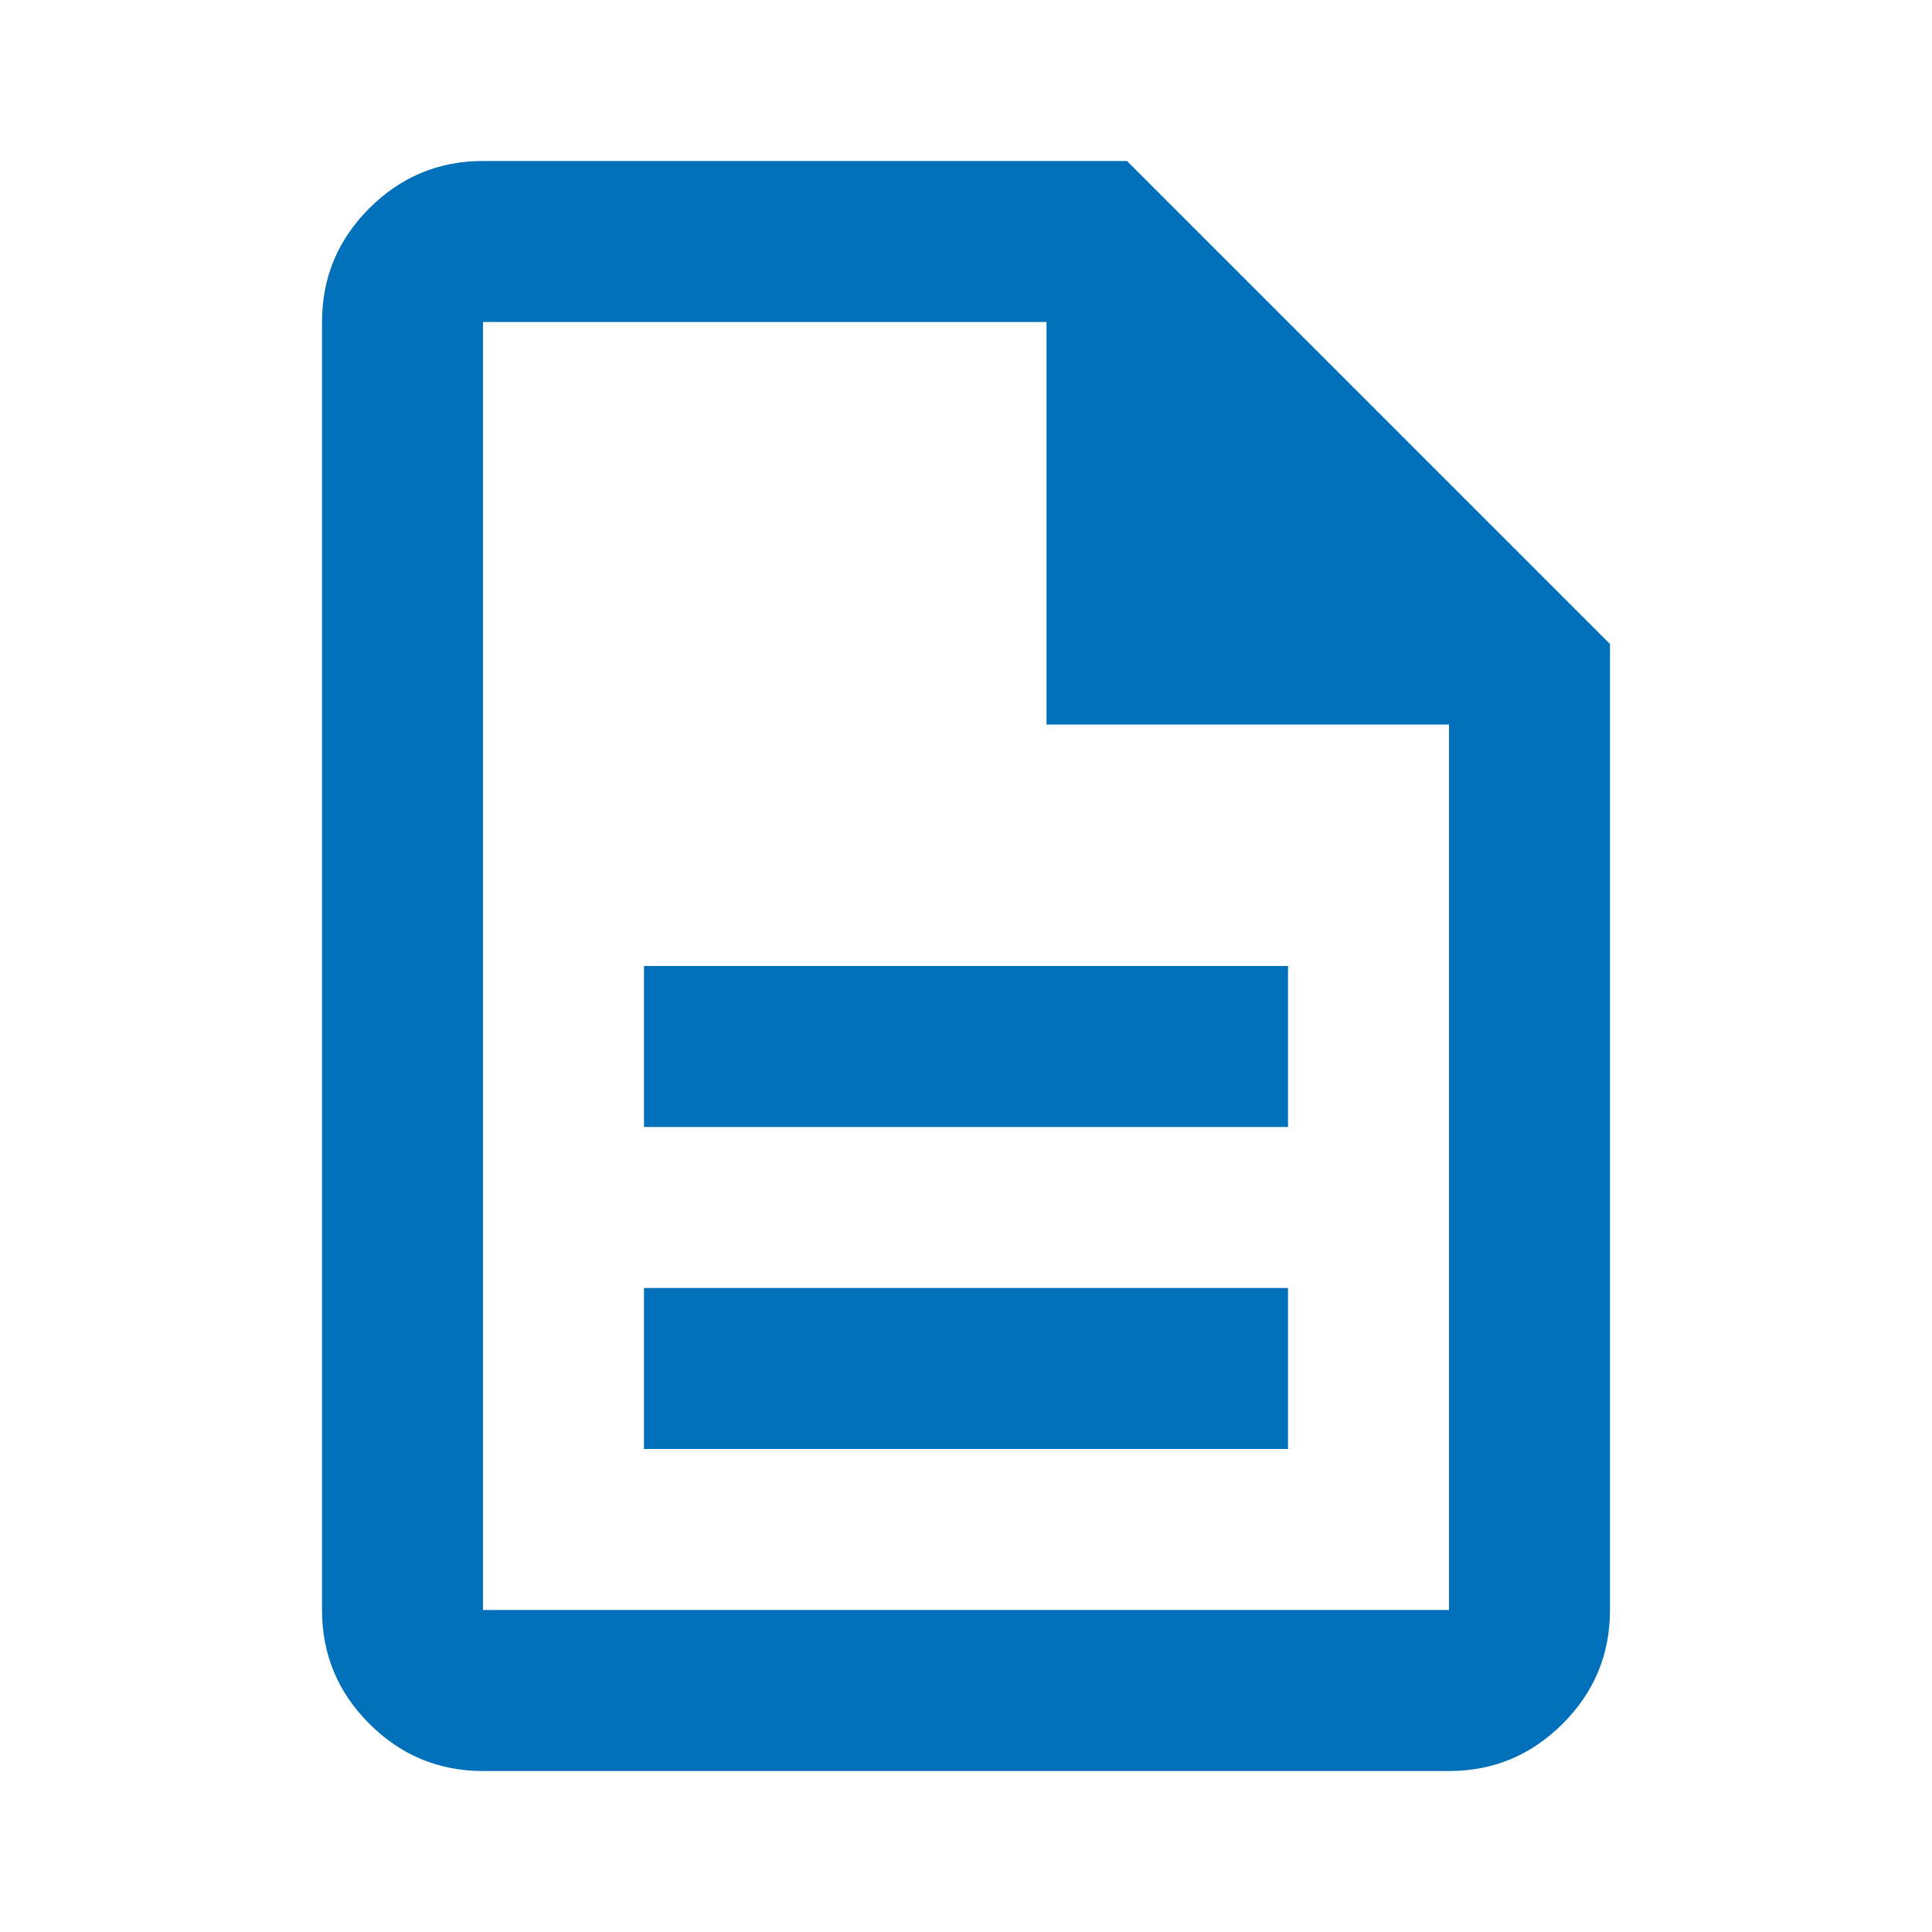
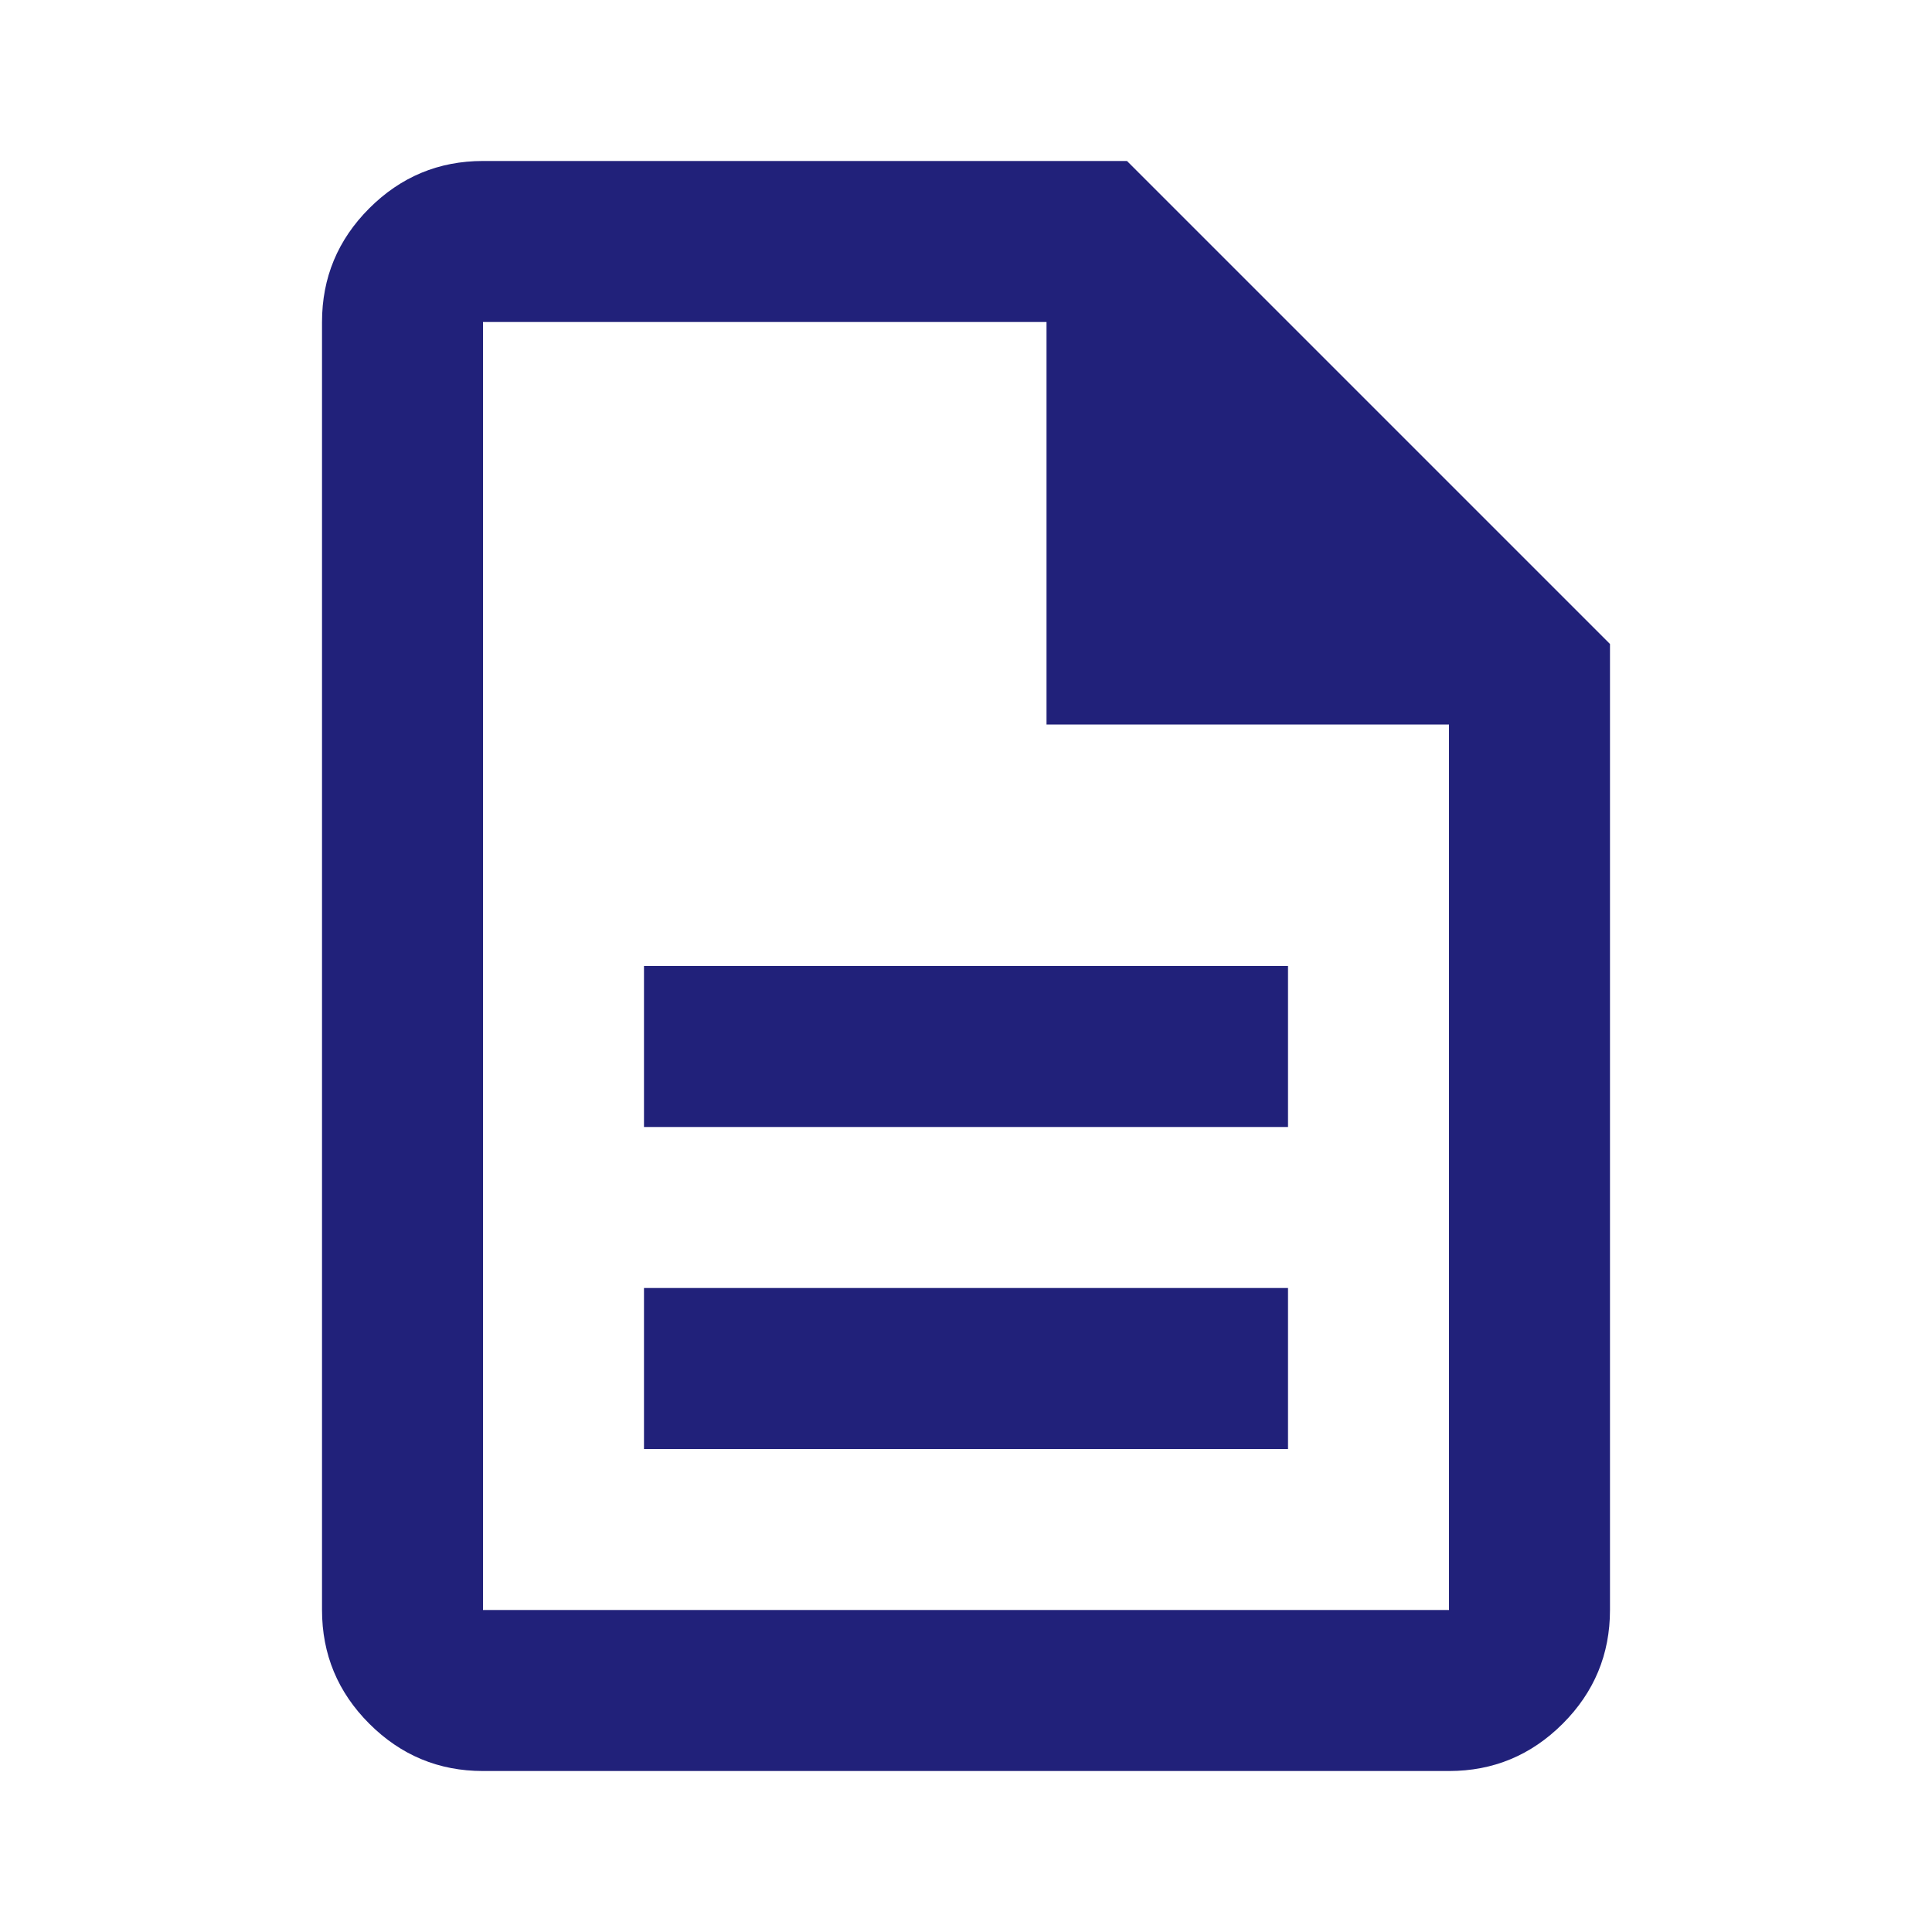
<svg xmlns="http://www.w3.org/2000/svg" width="40" height="40" viewBox="0 0 40 40" fill="none">
  <mask id="mask0_803_4754" style="mask-type:alpha" maskUnits="userSpaceOnUse" x="0" y="0" width="40" height="40">
    <rect width="40" height="40" fill="#D9D9D9" />
  </mask>
  <g mask="url(#mask0_803_4754)">
-     <path d="M13.333 30H26.667V26.667H13.333V30ZM13.333 23.333H26.667V20H13.333V23.333ZM10 36.667C9.083 36.667 8.299 36.34 7.646 35.688C6.993 35.035 6.667 34.25 6.667 33.333V6.667C6.667 5.75 6.993 4.965 7.646 4.312C8.299 3.66 9.083 3.333 10 3.333H23.333L33.333 13.333V33.333C33.333 34.25 33.007 35.035 32.354 35.688C31.701 36.34 30.917 36.667 30 36.667H10ZM21.667 15V6.667H10V33.333H30V15H21.667Z" fill="#0070BA" />
+     <path d="M13.333 30H26.667V26.667H13.333V30ZM13.333 23.333H26.667V20H13.333V23.333ZM10 36.667C9.083 36.667 8.299 36.34 7.646 35.688C6.993 35.035 6.667 34.25 6.667 33.333V6.667C6.667 5.75 6.993 4.965 7.646 4.312C8.299 3.66 9.083 3.333 10 3.333H23.333L33.333 13.333V33.333C33.333 34.25 33.007 35.035 32.354 35.688C31.701 36.34 30.917 36.667 30 36.667H10ZM21.667 15V6.667H10V33.333H30V15H21.667Z" fill="#21217A" />
  </g>
</svg>
